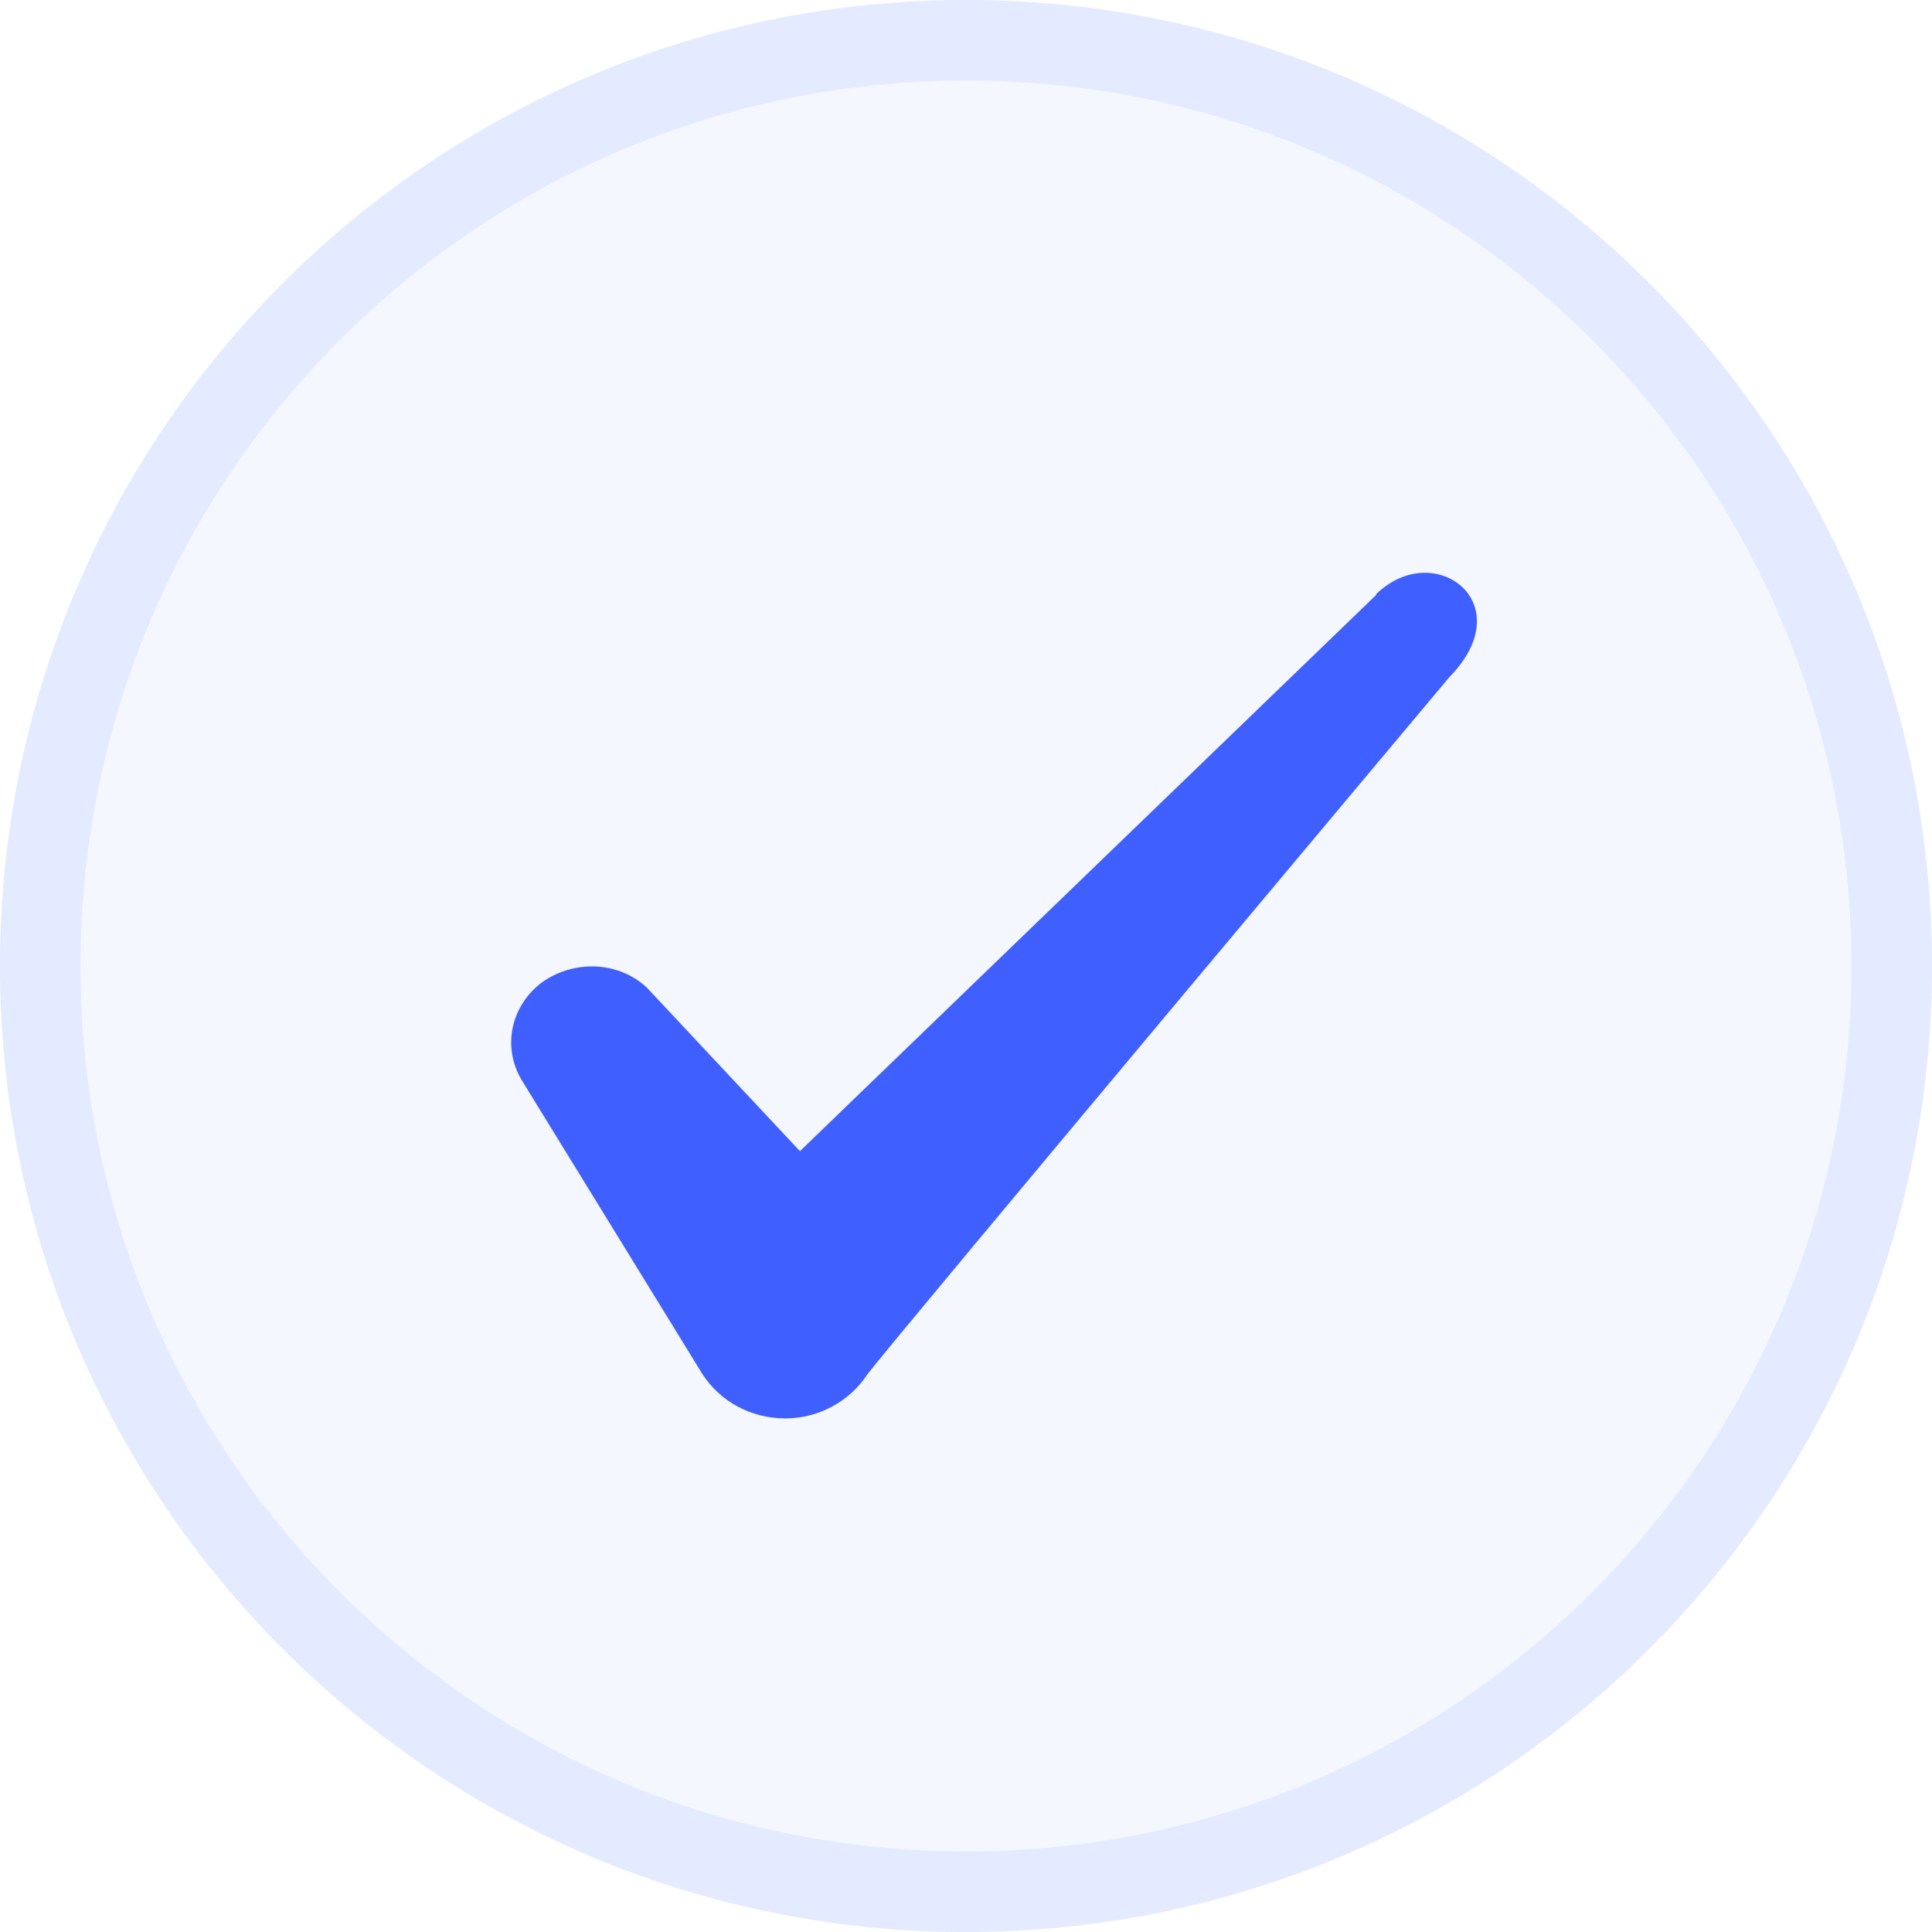
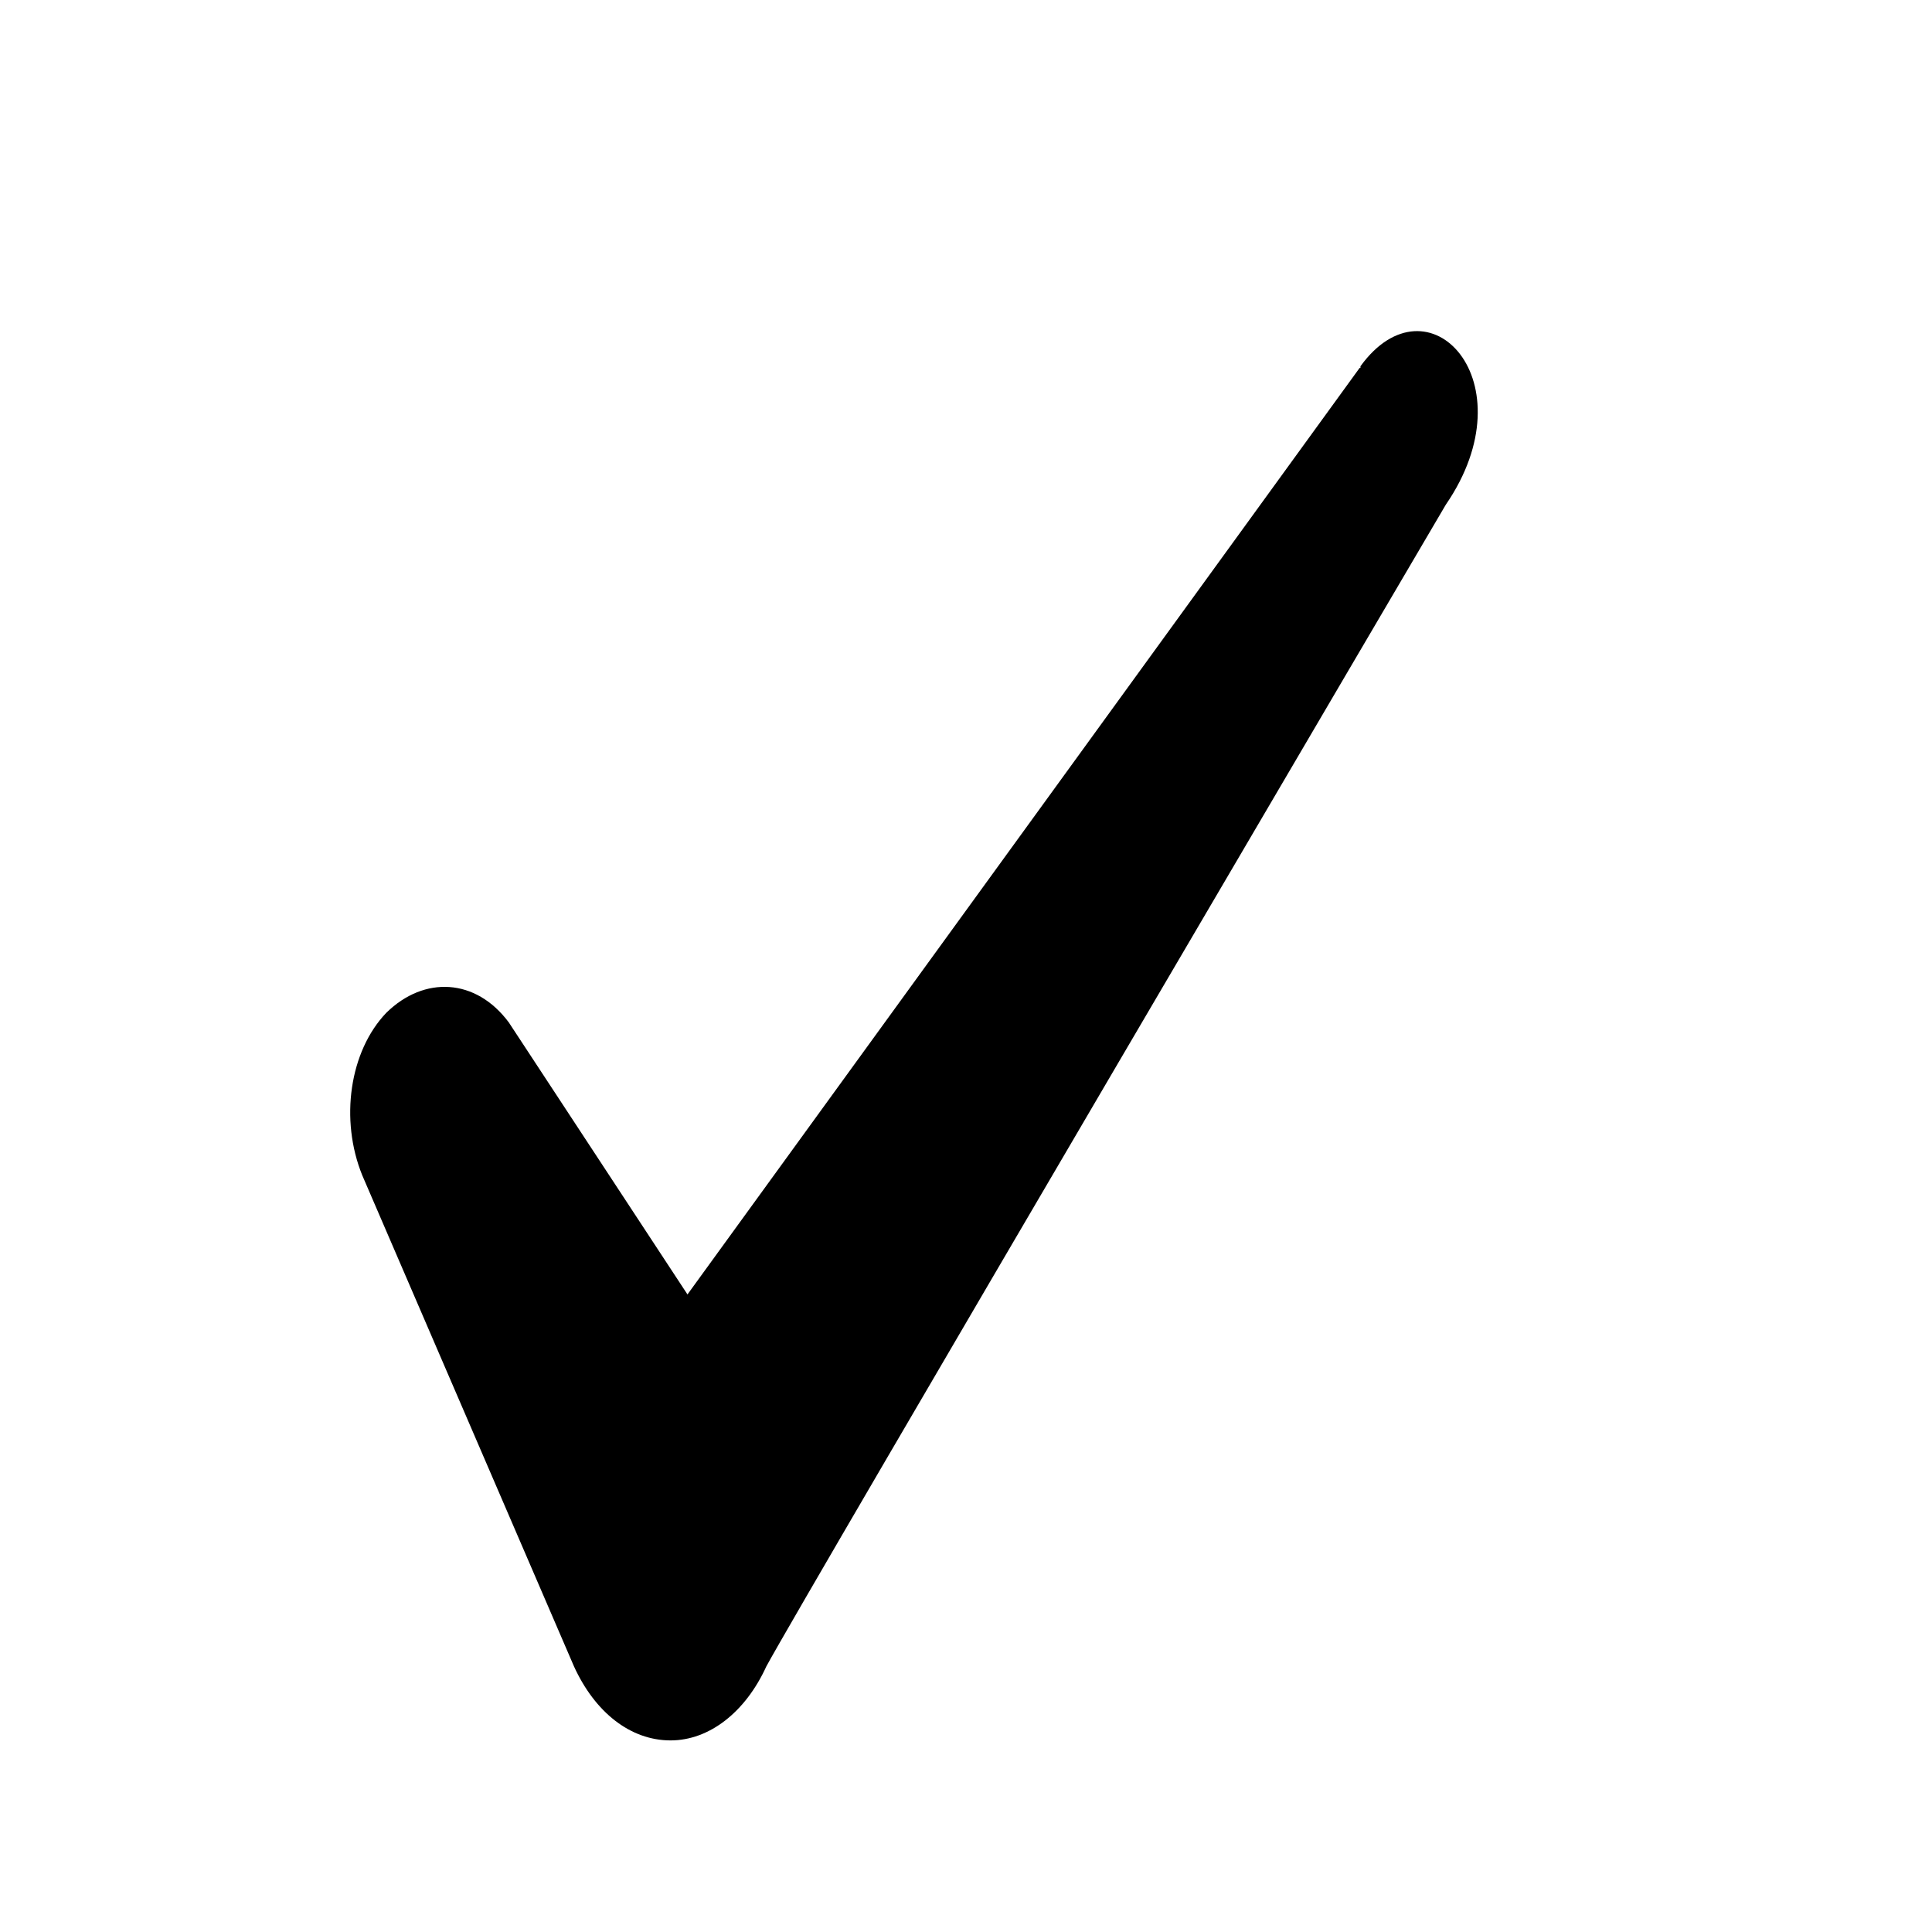
- <svg xmlns="http://www.w3.org/2000/svg" width="24" height="24" viewBox="0 0 24 24" fill="none">
-   <rect x="0.5" y="0.5" width="23" height="23" rx="11.5" fill="#F4F7FE" />
-   <rect x="0.5" y="0.5" width="23" height="23" rx="11.5" stroke="#E4EAFF" />
-   <path fill-rule="evenodd" clip-rule="evenodd" d="M17.096 7.39L9.937 14.3L8.037 12.27C7.686 11.94 7.136 11.92 6.737 12.2C6.346 12.49 6.237 13 6.476 13.41L8.726 17.07C8.947 17.41 9.326 17.62 9.757 17.62C10.166 17.62 10.556 17.41 10.777 17.07C11.136 16.6 18.006 8.41 18.006 8.41C18.907 7.49 17.817 6.68 17.096 7.38V7.39Z" fill="#3F5FFF" />
+ <svg xmlns="http://www.w3.org/2000/svg" width="24" height="24">
+   <g class="layer">
+     <path clip-rule="evenodd" d="m16.89,4.57l-8.35,11.51l-2.22,-3.38c-0.41,-0.55 -1.05,-0.58 -1.52,-0.12c-0.46,0.48 -0.58,1.33 -0.3,2.02l2.63,6.1c0.26,0.57 0.7,0.92 1.2,0.92c0.48,0 0.93,-0.35 1.19,-0.92c0.42,-0.78 8.44,-14.43 8.44,-14.43c1.05,-1.53 -0.22,-2.88 -1.06,-1.72l0,0.02z" fill="#000000" fill-rule="evenodd" id="svg_3" transform="matrix(1 0 0 1 0 0)" />
+   </g>
</svg>
